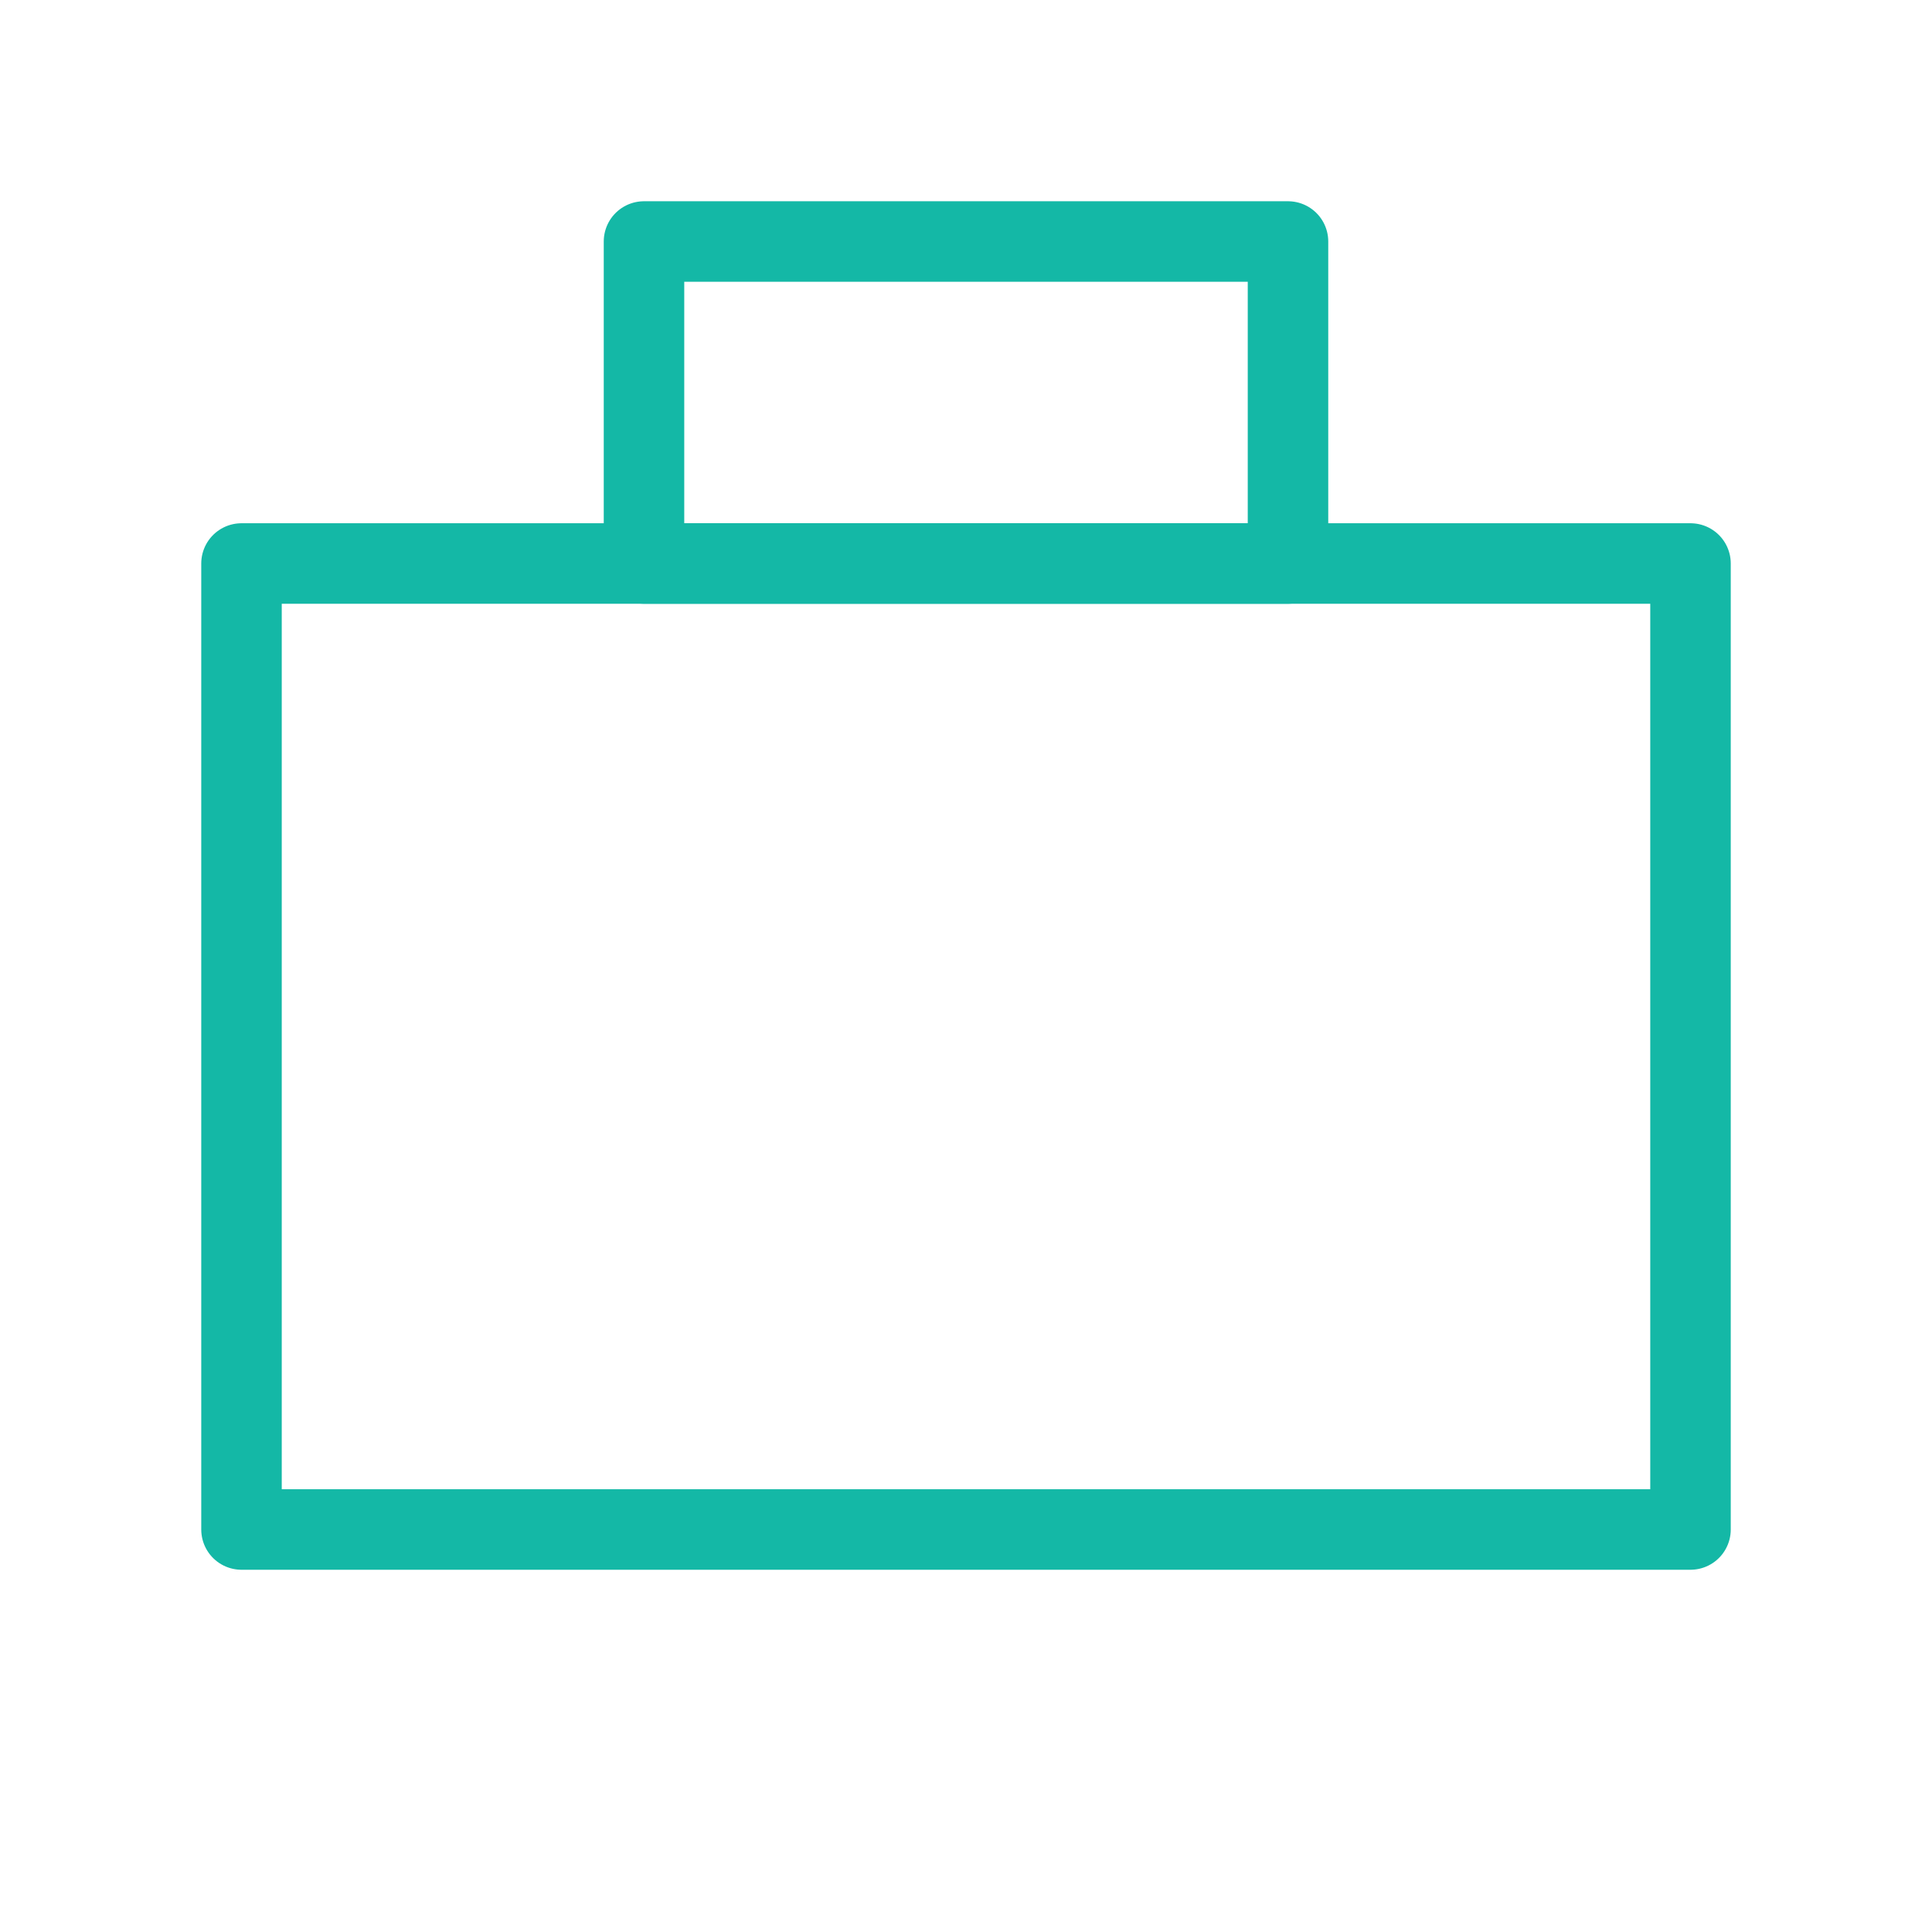
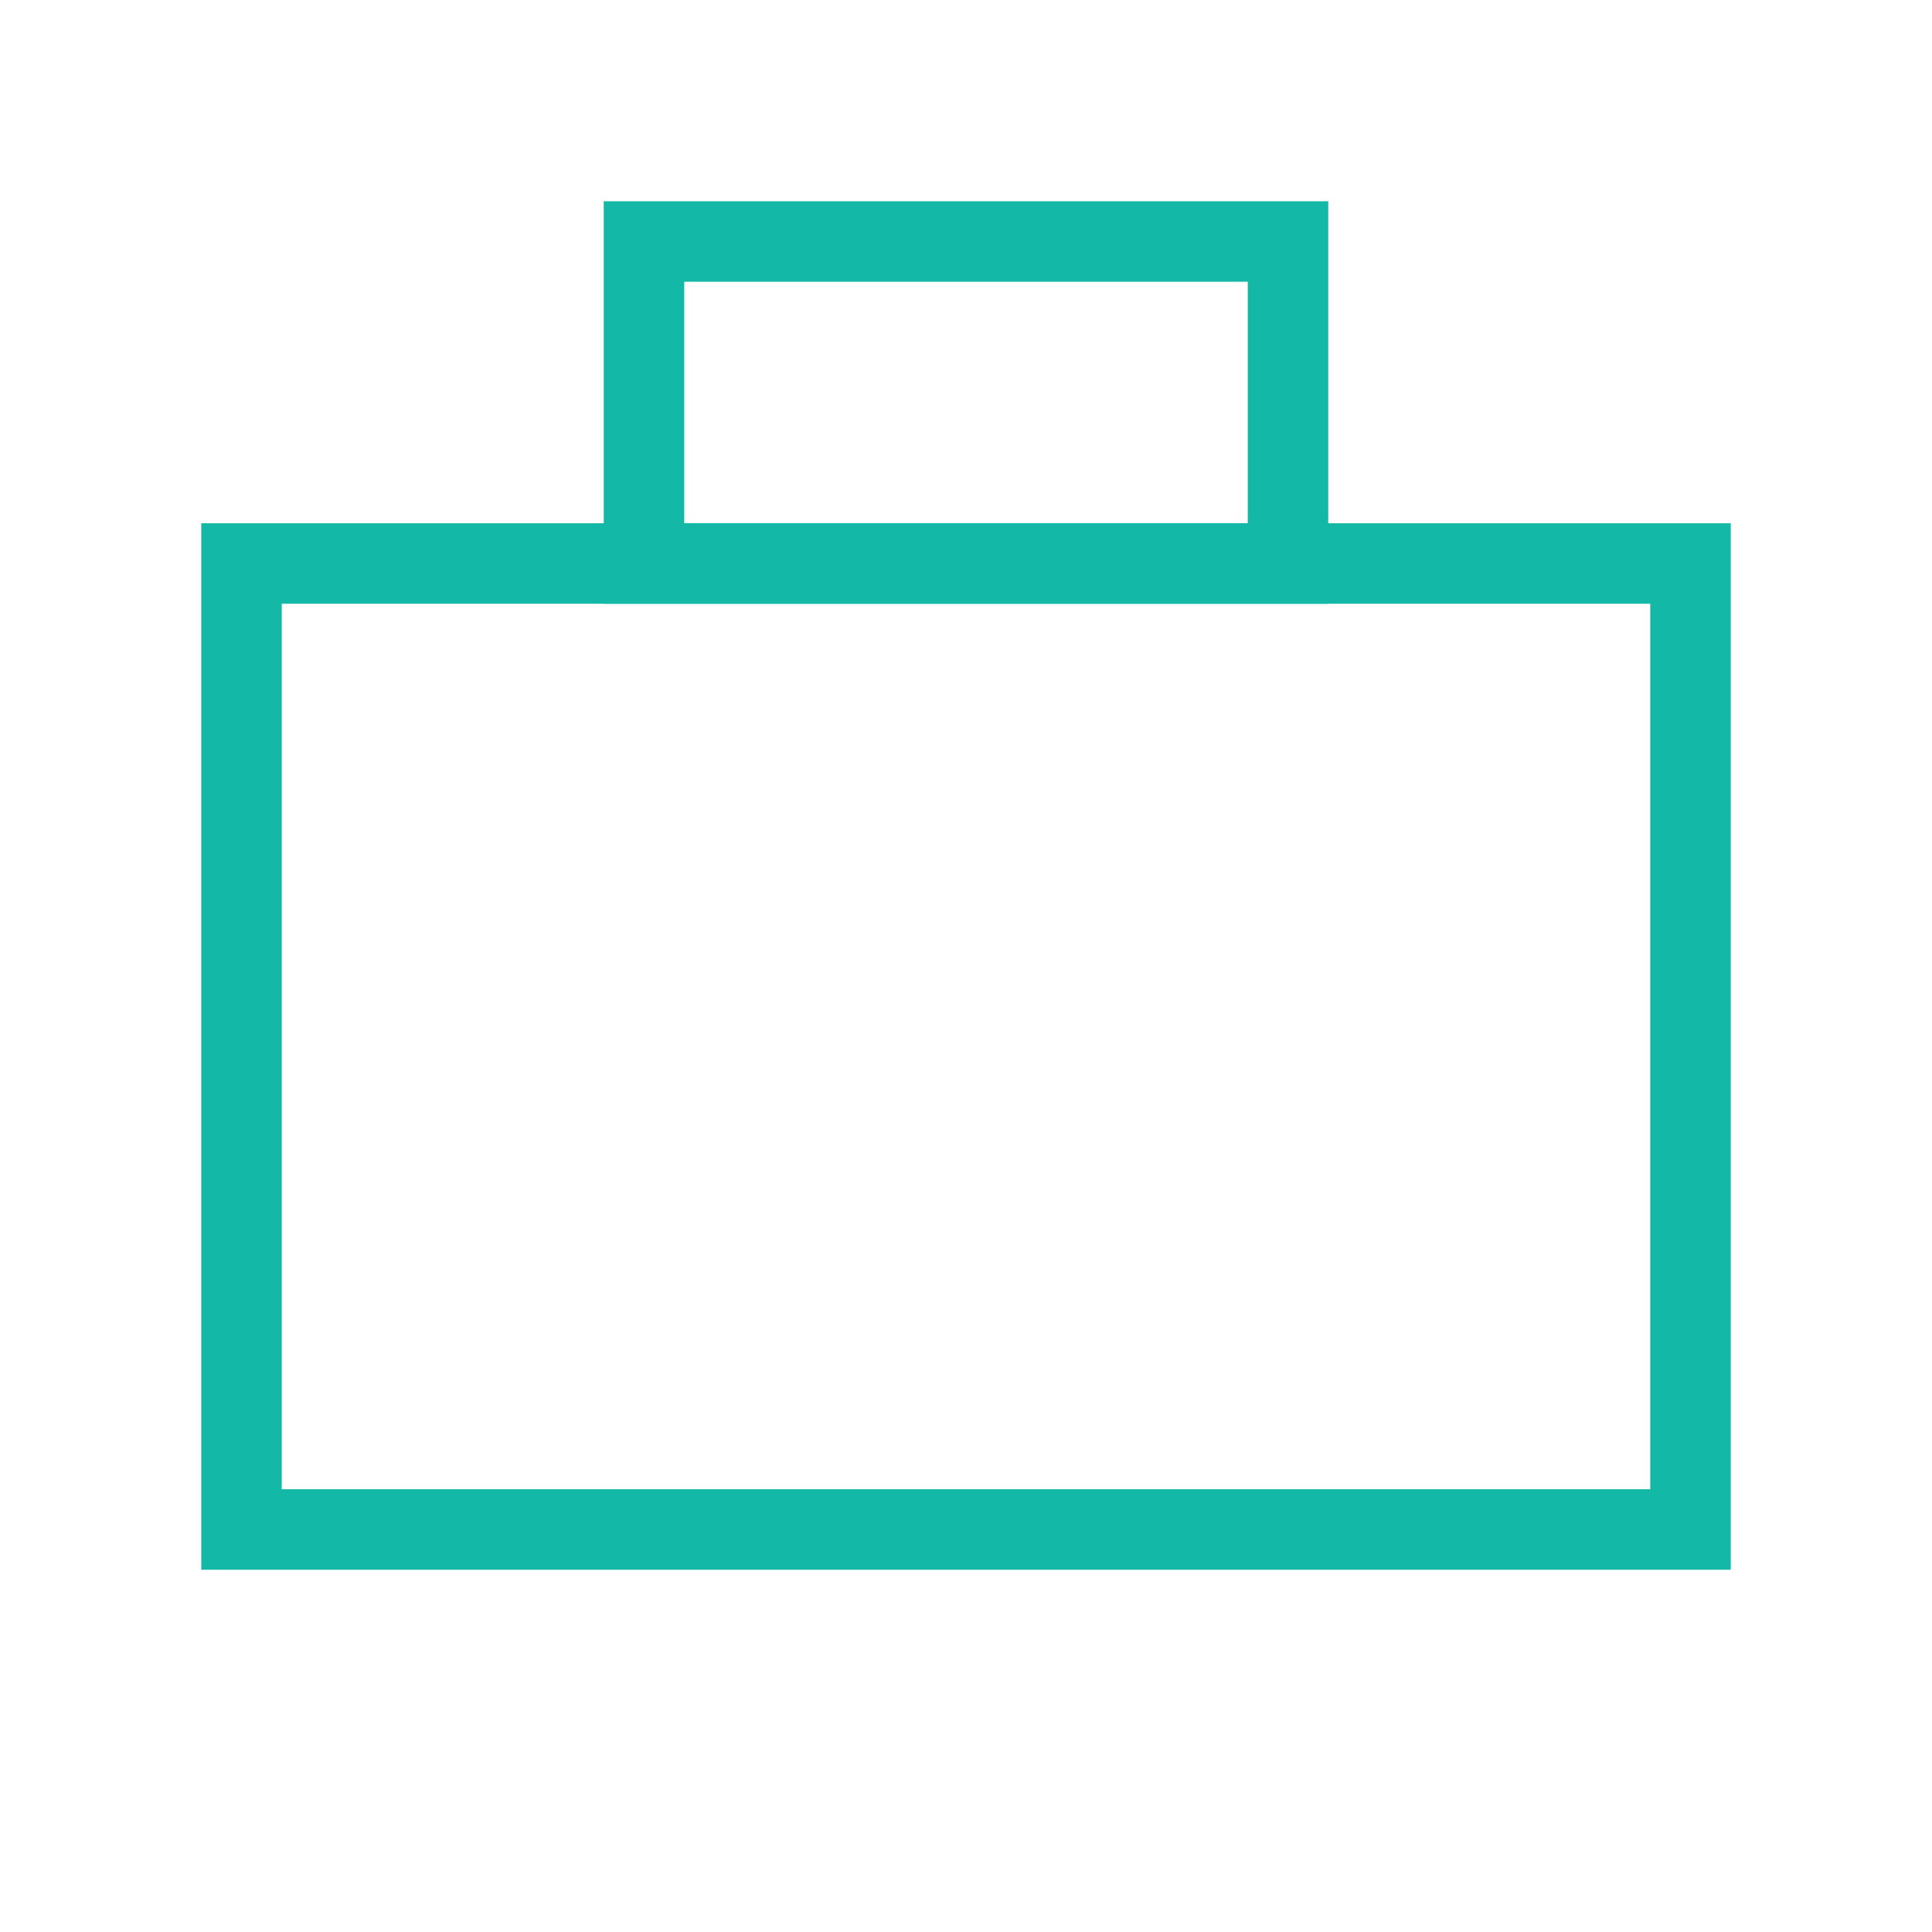
- <svg xmlns="http://www.w3.org/2000/svg" role="img" width="24px" height="24px" viewBox="0 0 24 24" aria-labelledby="suitcaseIconTitle" stroke="rgb(20 184 166)" stroke-width="1" stroke-linecap="round" stroke-linejoin="round" fill="none" color="rgb(20 184 166)">
+ <svg xmlns="http://www.w3.org/2000/svg" role="img" width="24px" height="24px" viewBox="0 0 24 24" aria-labelledby="suitcaseIconTitle" stroke="rgb(20 184 166)" strokeWidth="1" strokeLinecap="round" strokeLinejoin="round" fill="none" color="rgb(20 184 166)">
  <rect width="18" height="12" x="3" y="7" />
  <rect width="8" height="4" x="8" y="3" />
</svg>
